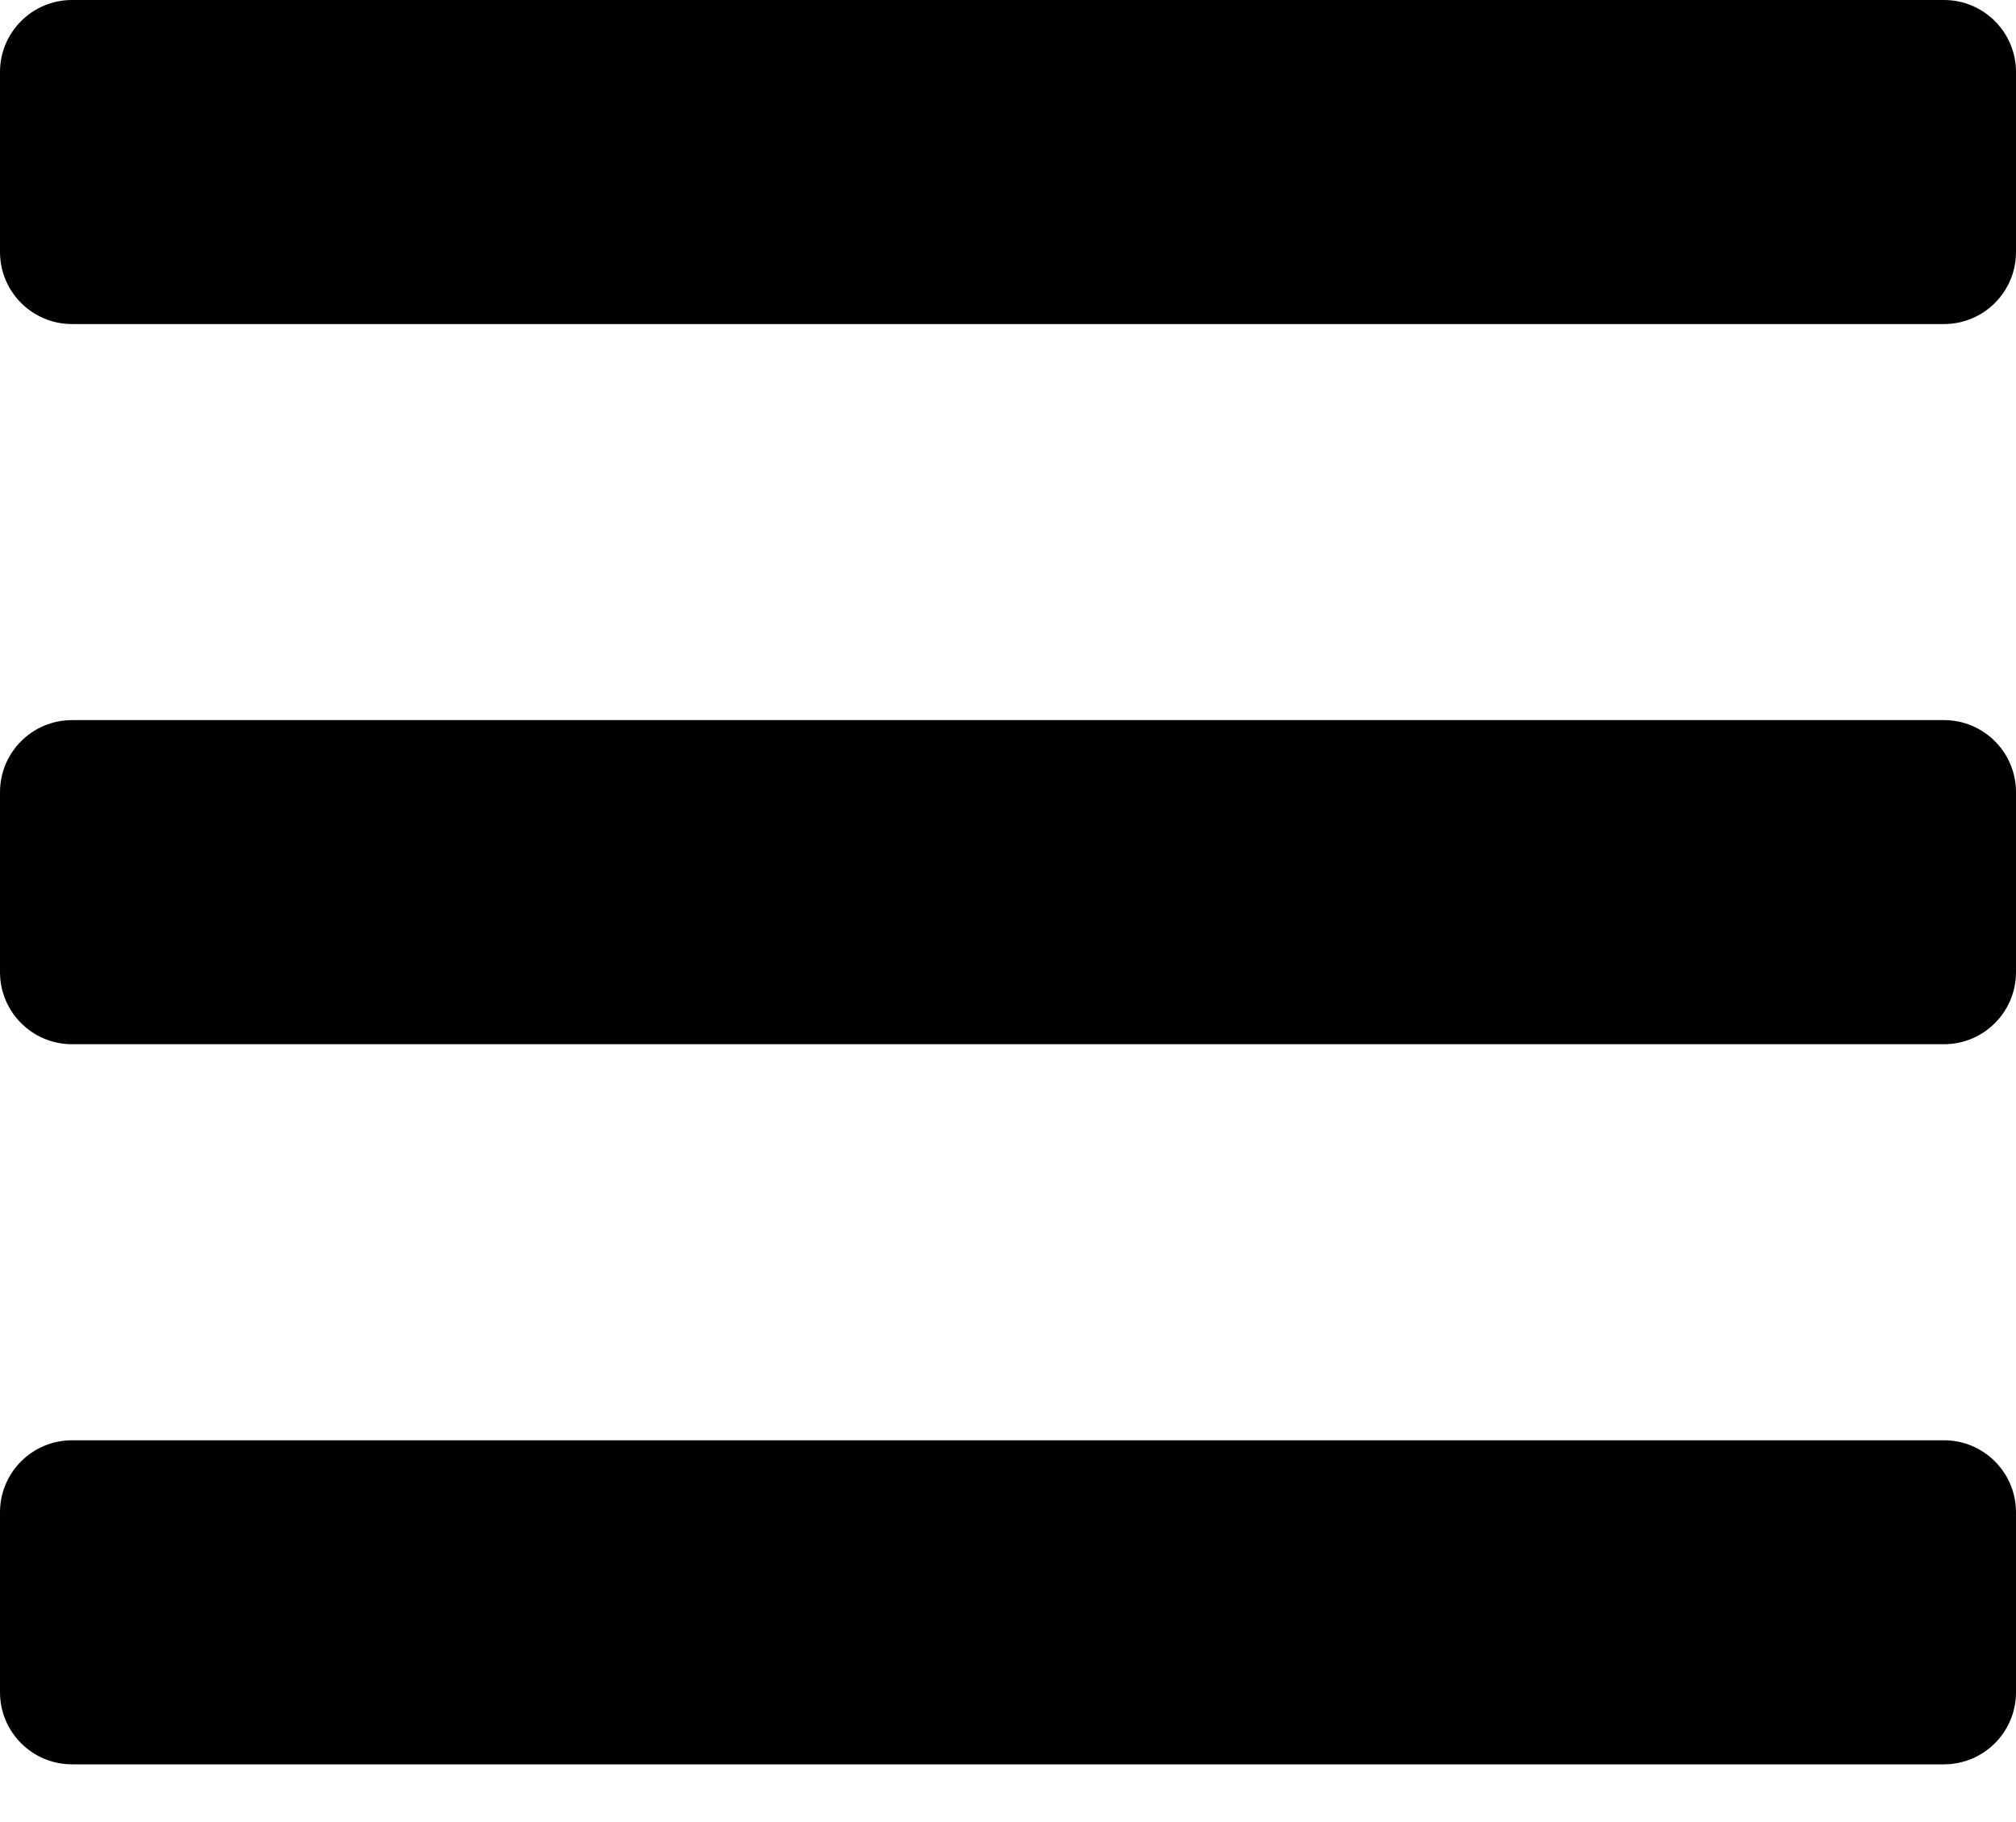
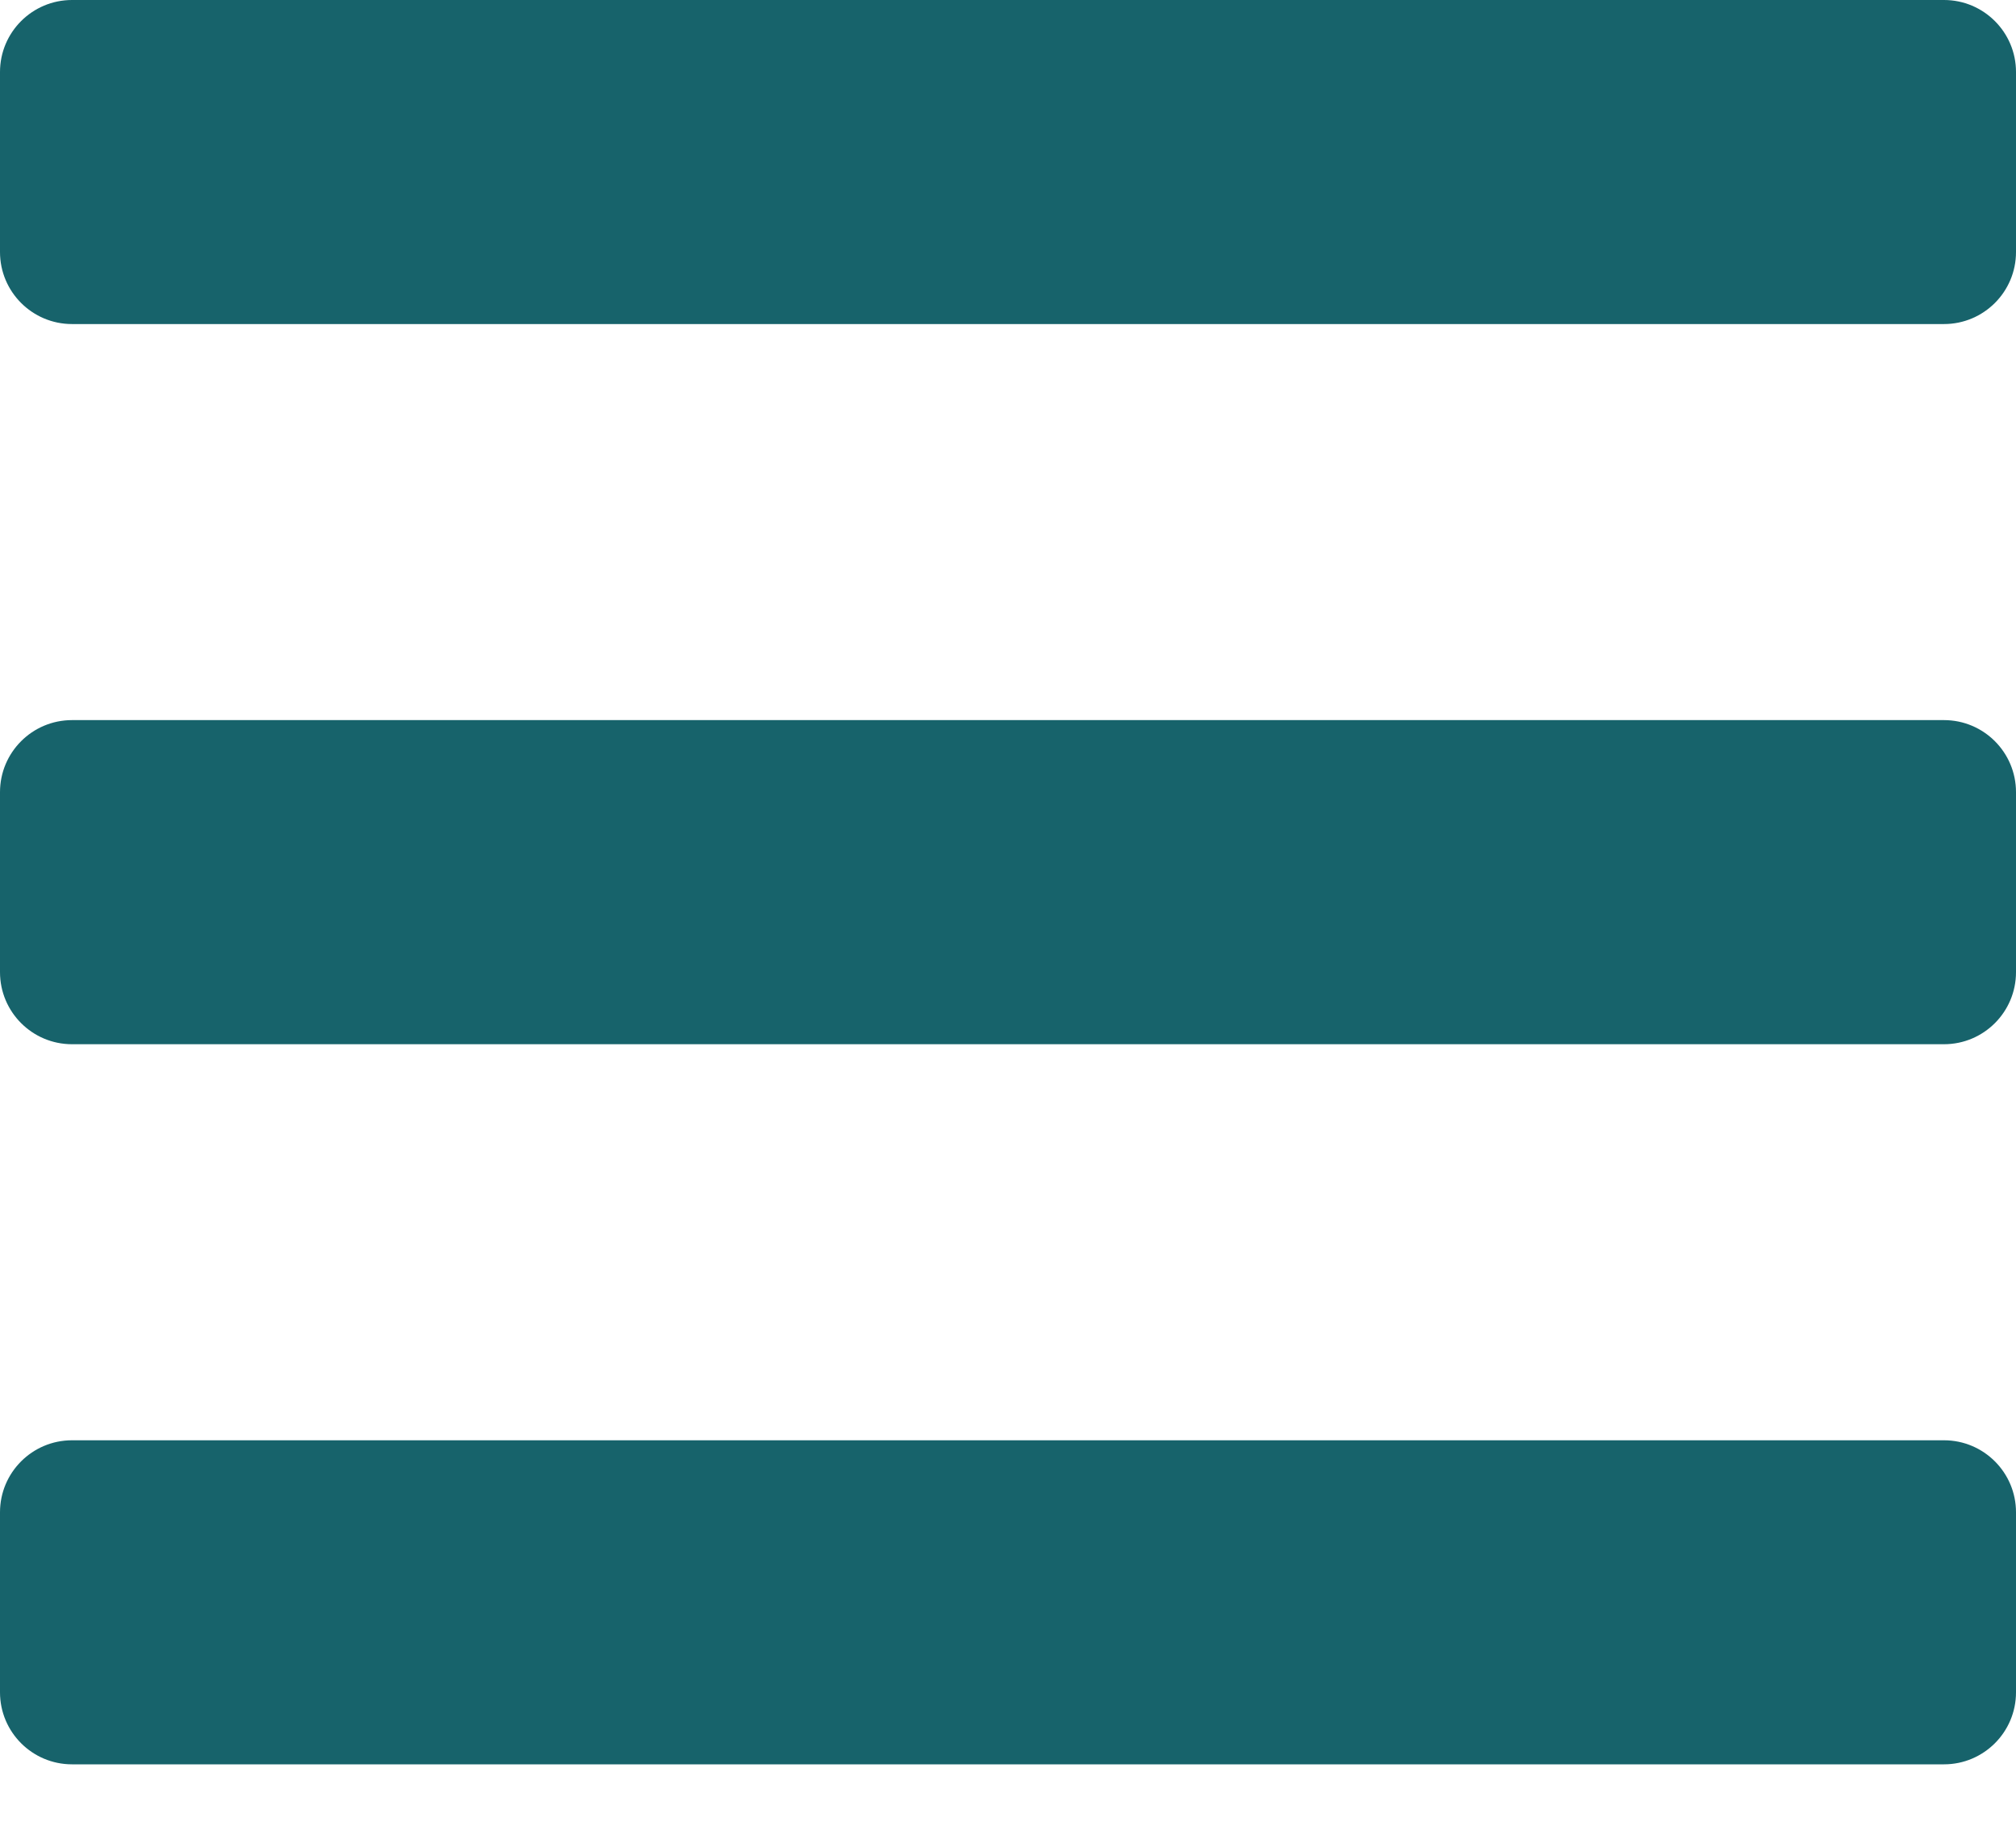
<svg xmlns="http://www.w3.org/2000/svg" width="31" height="28" viewBox="0 0 31 28" fill="none">
-   <path d="M1.107 4.982H29.893C30.504 4.982 31 4.486 31 3.875V1.107C31 0.496 30.504 0 29.893 0H1.107C0.496 0 0 0.496 0 1.107V3.875C0 4.486 0.496 4.982 1.107 4.982ZM1.107 16.054H29.893C30.504 16.054 31 15.558 31 14.946V12.179C31 11.567 30.504 11.071 29.893 11.071H1.107C0.496 11.071 0 11.567 0 12.179V14.946C0 15.558 0.496 16.054 1.107 16.054ZM1.107 27.125H29.893C30.504 27.125 31 26.629 31 26.018V23.25C31 22.639 30.504 22.143 29.893 22.143H1.107C0.496 22.143 0 22.639 0 23.25V26.018C0 26.629 0.496 27.125 1.107 27.125Z" fill="black" />
+   <path d="M1.107 4.982H29.893C30.504 4.982 31 4.486 31 3.875V1.107C31 0.496 30.504 0 29.893 0H1.107C0.496 0 0 0.496 0 1.107V3.875C0 4.486 0.496 4.982 1.107 4.982ZM1.107 16.054H29.893C30.504 16.054 31 15.558 31 14.946V12.179C31 11.567 30.504 11.071 29.893 11.071H1.107C0.496 11.071 0 11.567 0 12.179V14.946C0 15.558 0.496 16.054 1.107 16.054ZM1.107 27.125H29.893C30.504 27.125 31 26.629 31 26.018V23.25C31 22.639 30.504 22.143 29.893 22.143H1.107C0.496 22.143 0 22.639 0 23.25V26.018C0 26.629 0.496 27.125 1.107 27.125Z" fill="#17636b" />
</svg>
